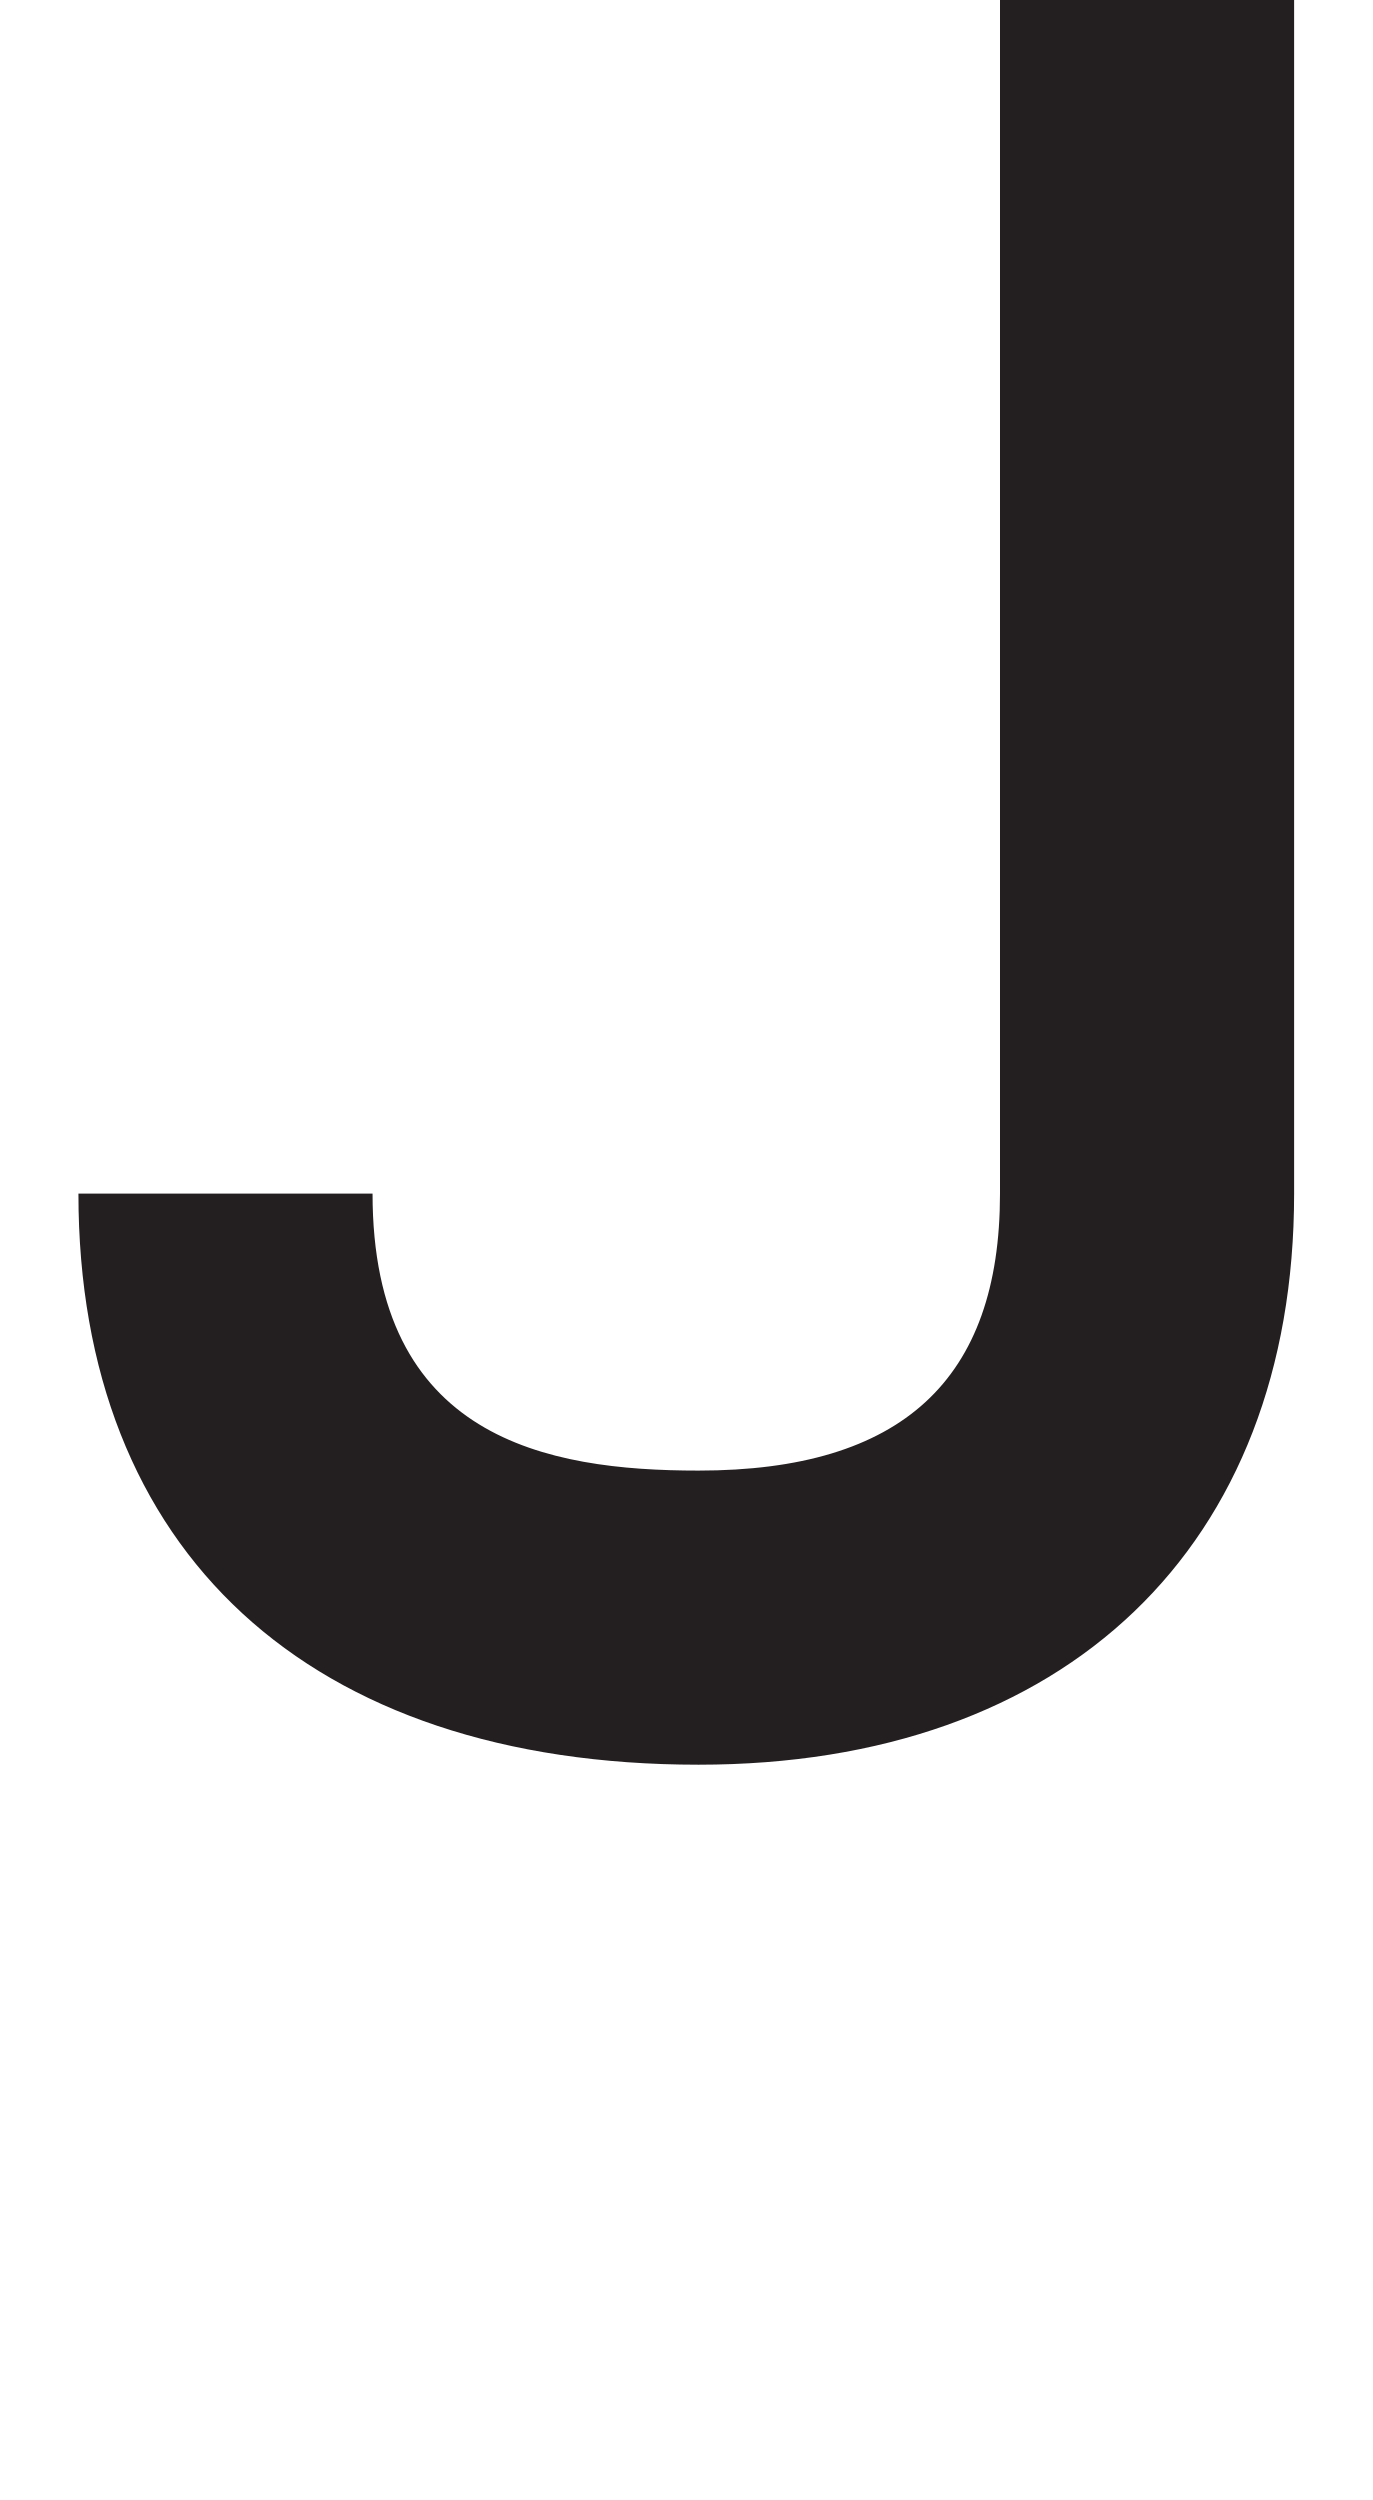
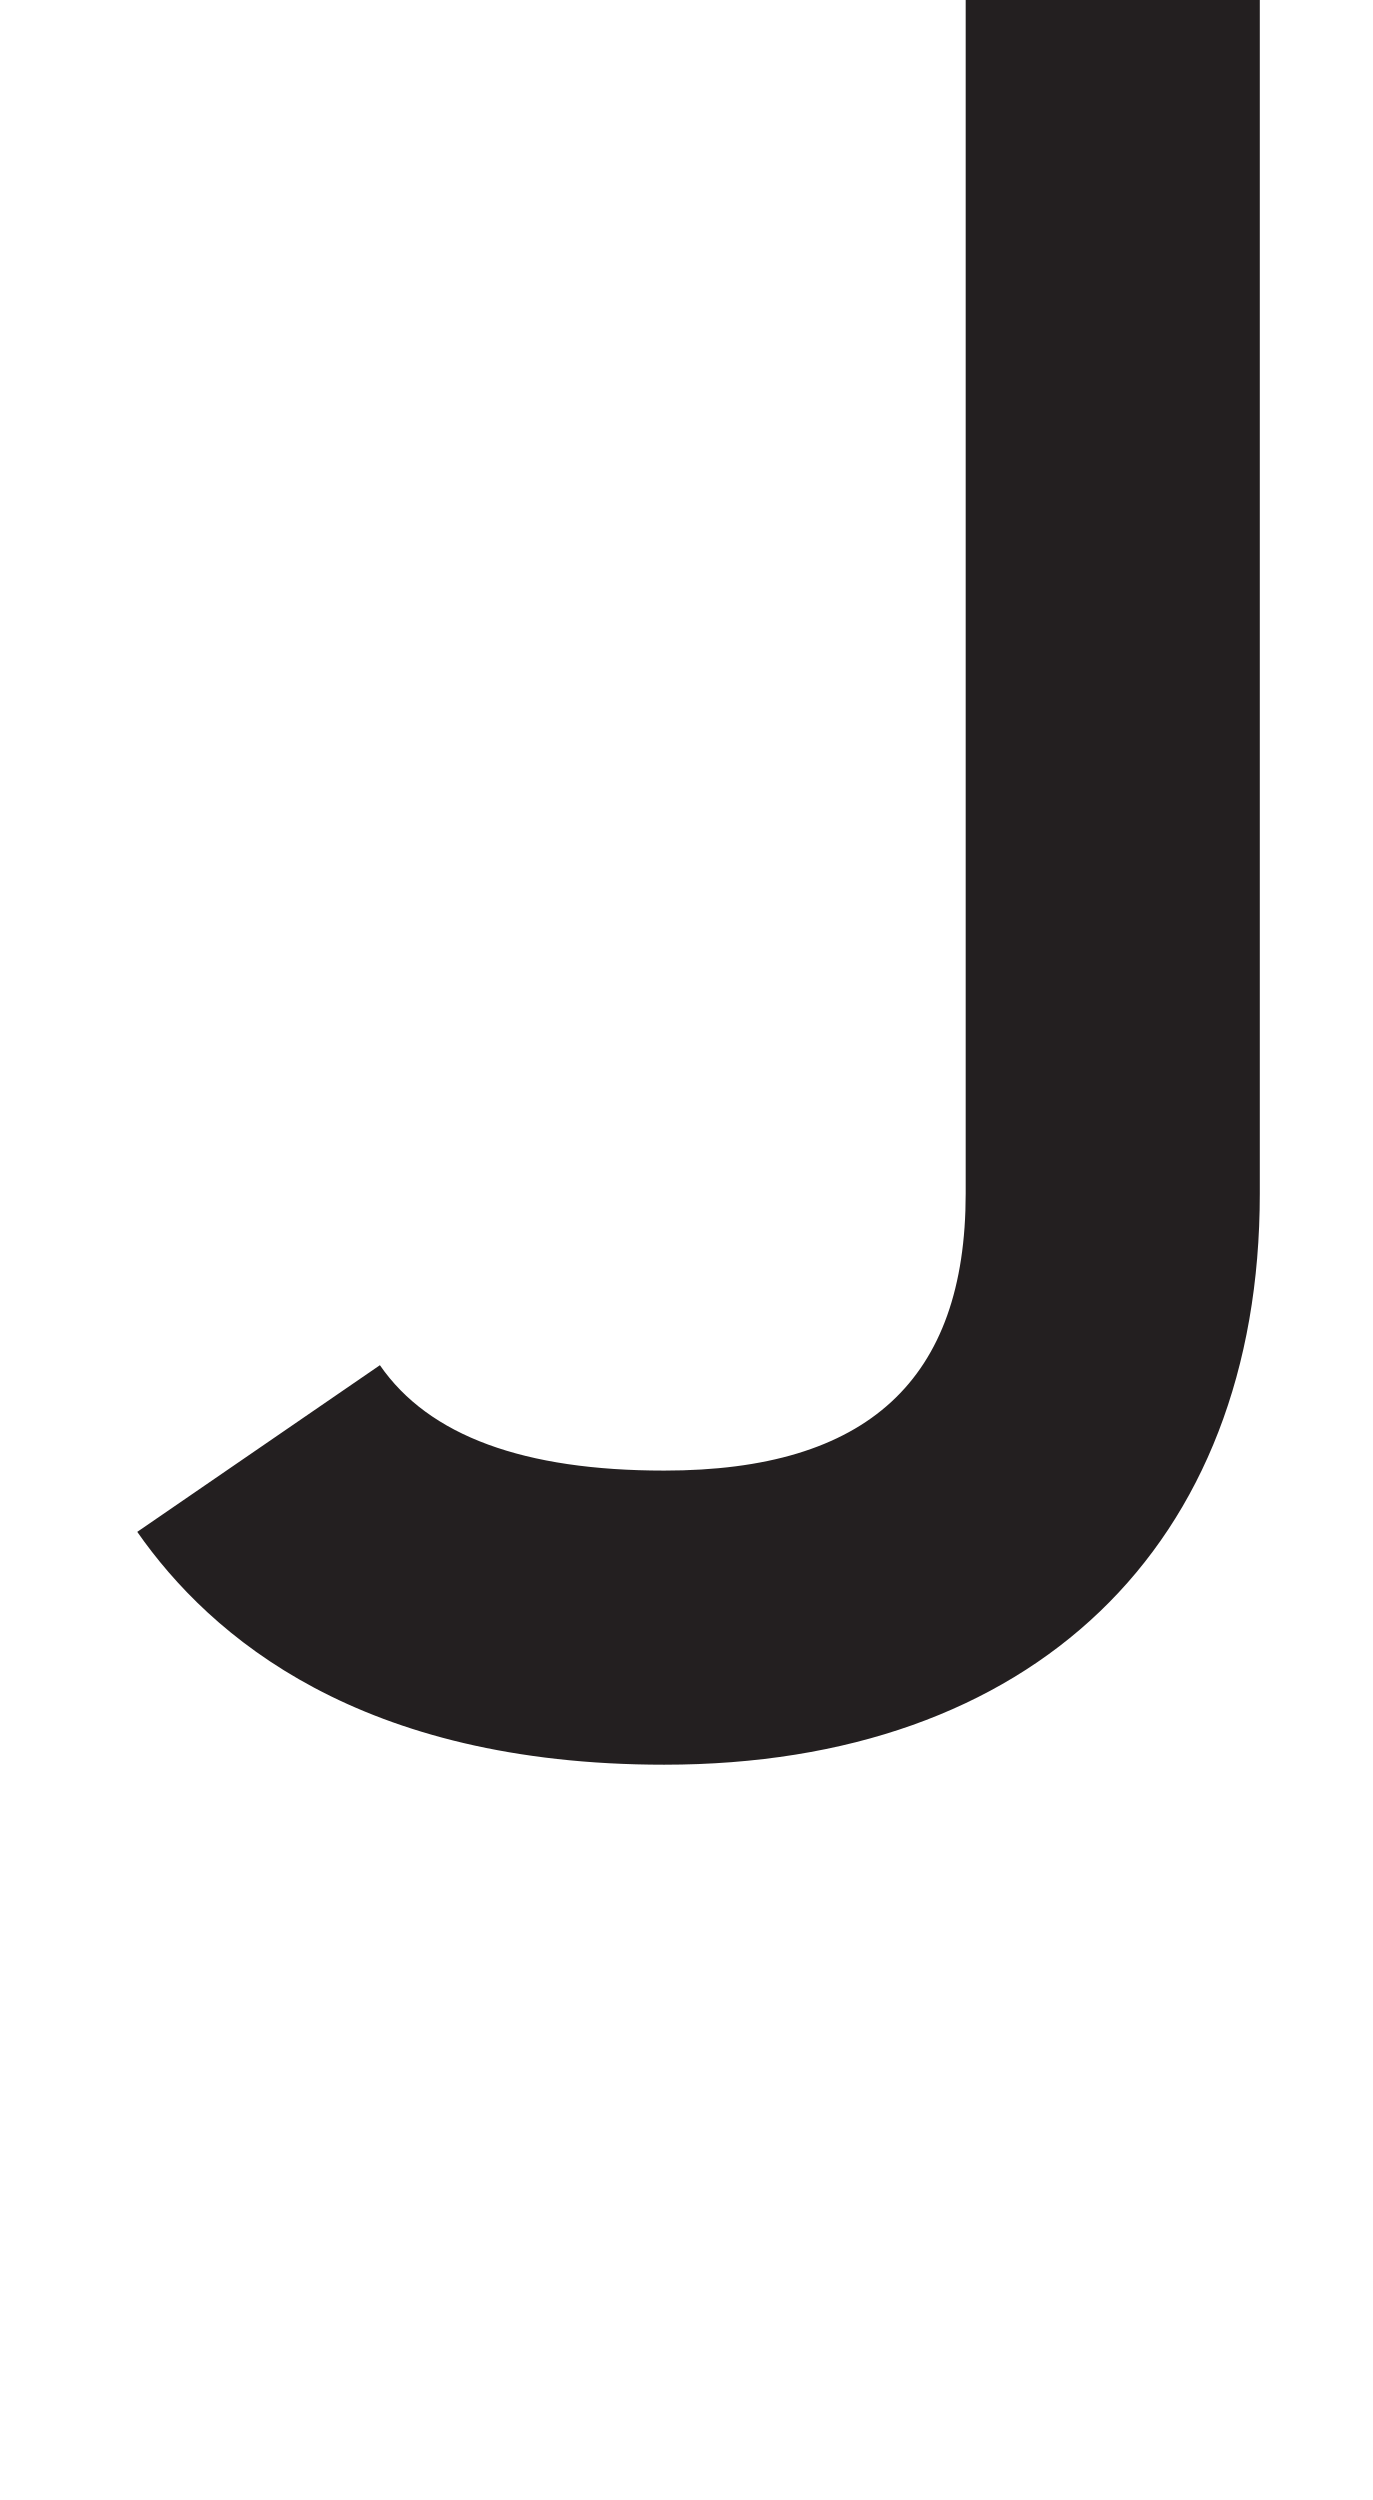
<svg xmlns="http://www.w3.org/2000/svg" version="1.1" x="0px" y="0px" viewBox="0 0 56 102" style="enable-background:new 0 0 56 102;" xml:space="preserve">
  <style type="text/css">
	.st0{fill:#231F20;}
</style>
  <g id="Guides">
    <text transform="matrix(1 0 0 1 64.1663 -11)" style="font-family:'Helvetica-Light'; font-size:2px;">Ascender</text>
    <text transform="matrix(1 0 0 1 64.1663 -7)" style="font-family:'Helvetica-Light'; font-size:2px;">Cap-Height</text>
    <text transform="matrix(1 0 0 1 64.1663 15)" style="font-family:'Helvetica-Light'; font-size:2px;">x-Height</text>
    <text transform="matrix(1 0 0 1 64.1663 71)" style="font-family:'Helvetica-Light'; font-size:2px;">Baseline</text>
    <text transform="matrix(1 0 0 1 64.1663 91)" style="font-family:'Helvetica-Light'; font-size:2px;">Descender</text>
  </g>
  <g id="glyph_a">
-     <path class="st0" d="M40.8-5.2v53.9c0,7.6-4,11.3-12.3,11.3c-6.2,0-13.3-1.3-13.3-11.3h-12C3.2,63.3,12.6,72,28.5,72   c15,0,24.3-8.9,24.3-23.3V-5.2H40.8z" />
+     <path class="st0" d="M39.4-5.2v53.9c0,7.6-4,11.3-12.3,11.3c-5.7,0-9.6-1.4-11.6-4.3l-9.9,6.8c3,4.3,9.1,9.5,21.5,9.5   c15,0,24.3-8.9,24.3-23.3V-5.2H39.4z" />
  </g>
</svg>
